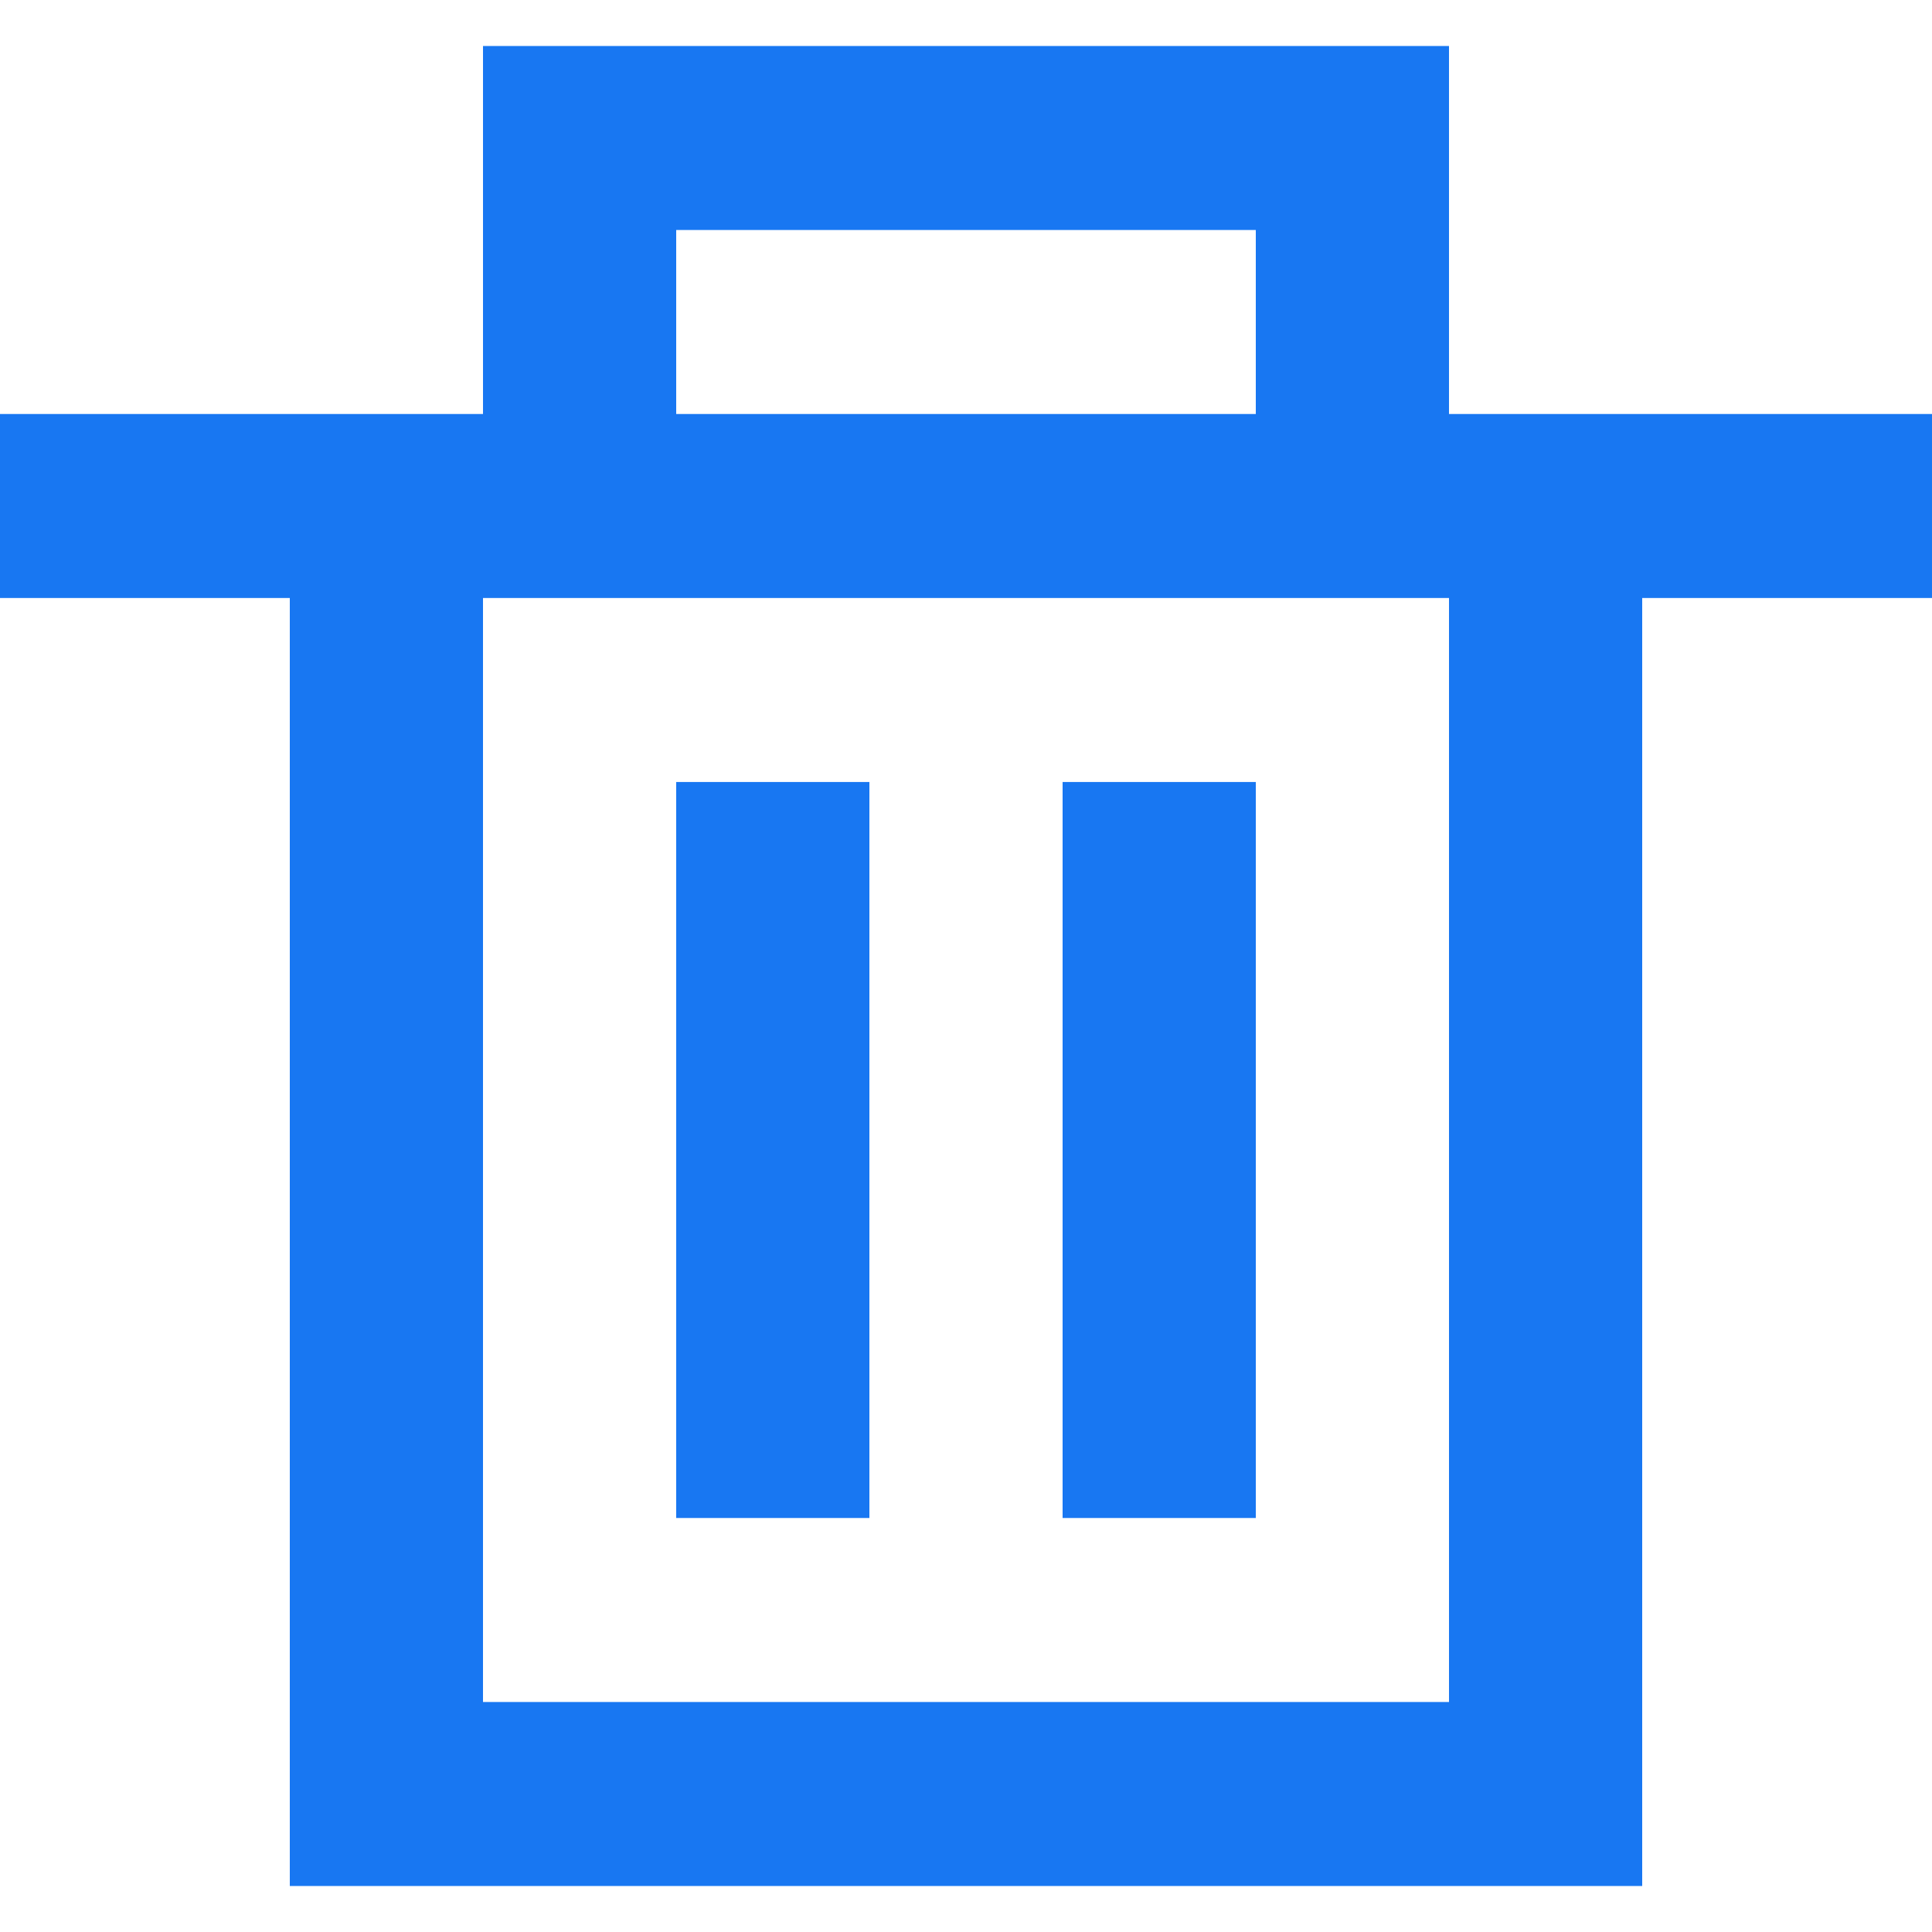
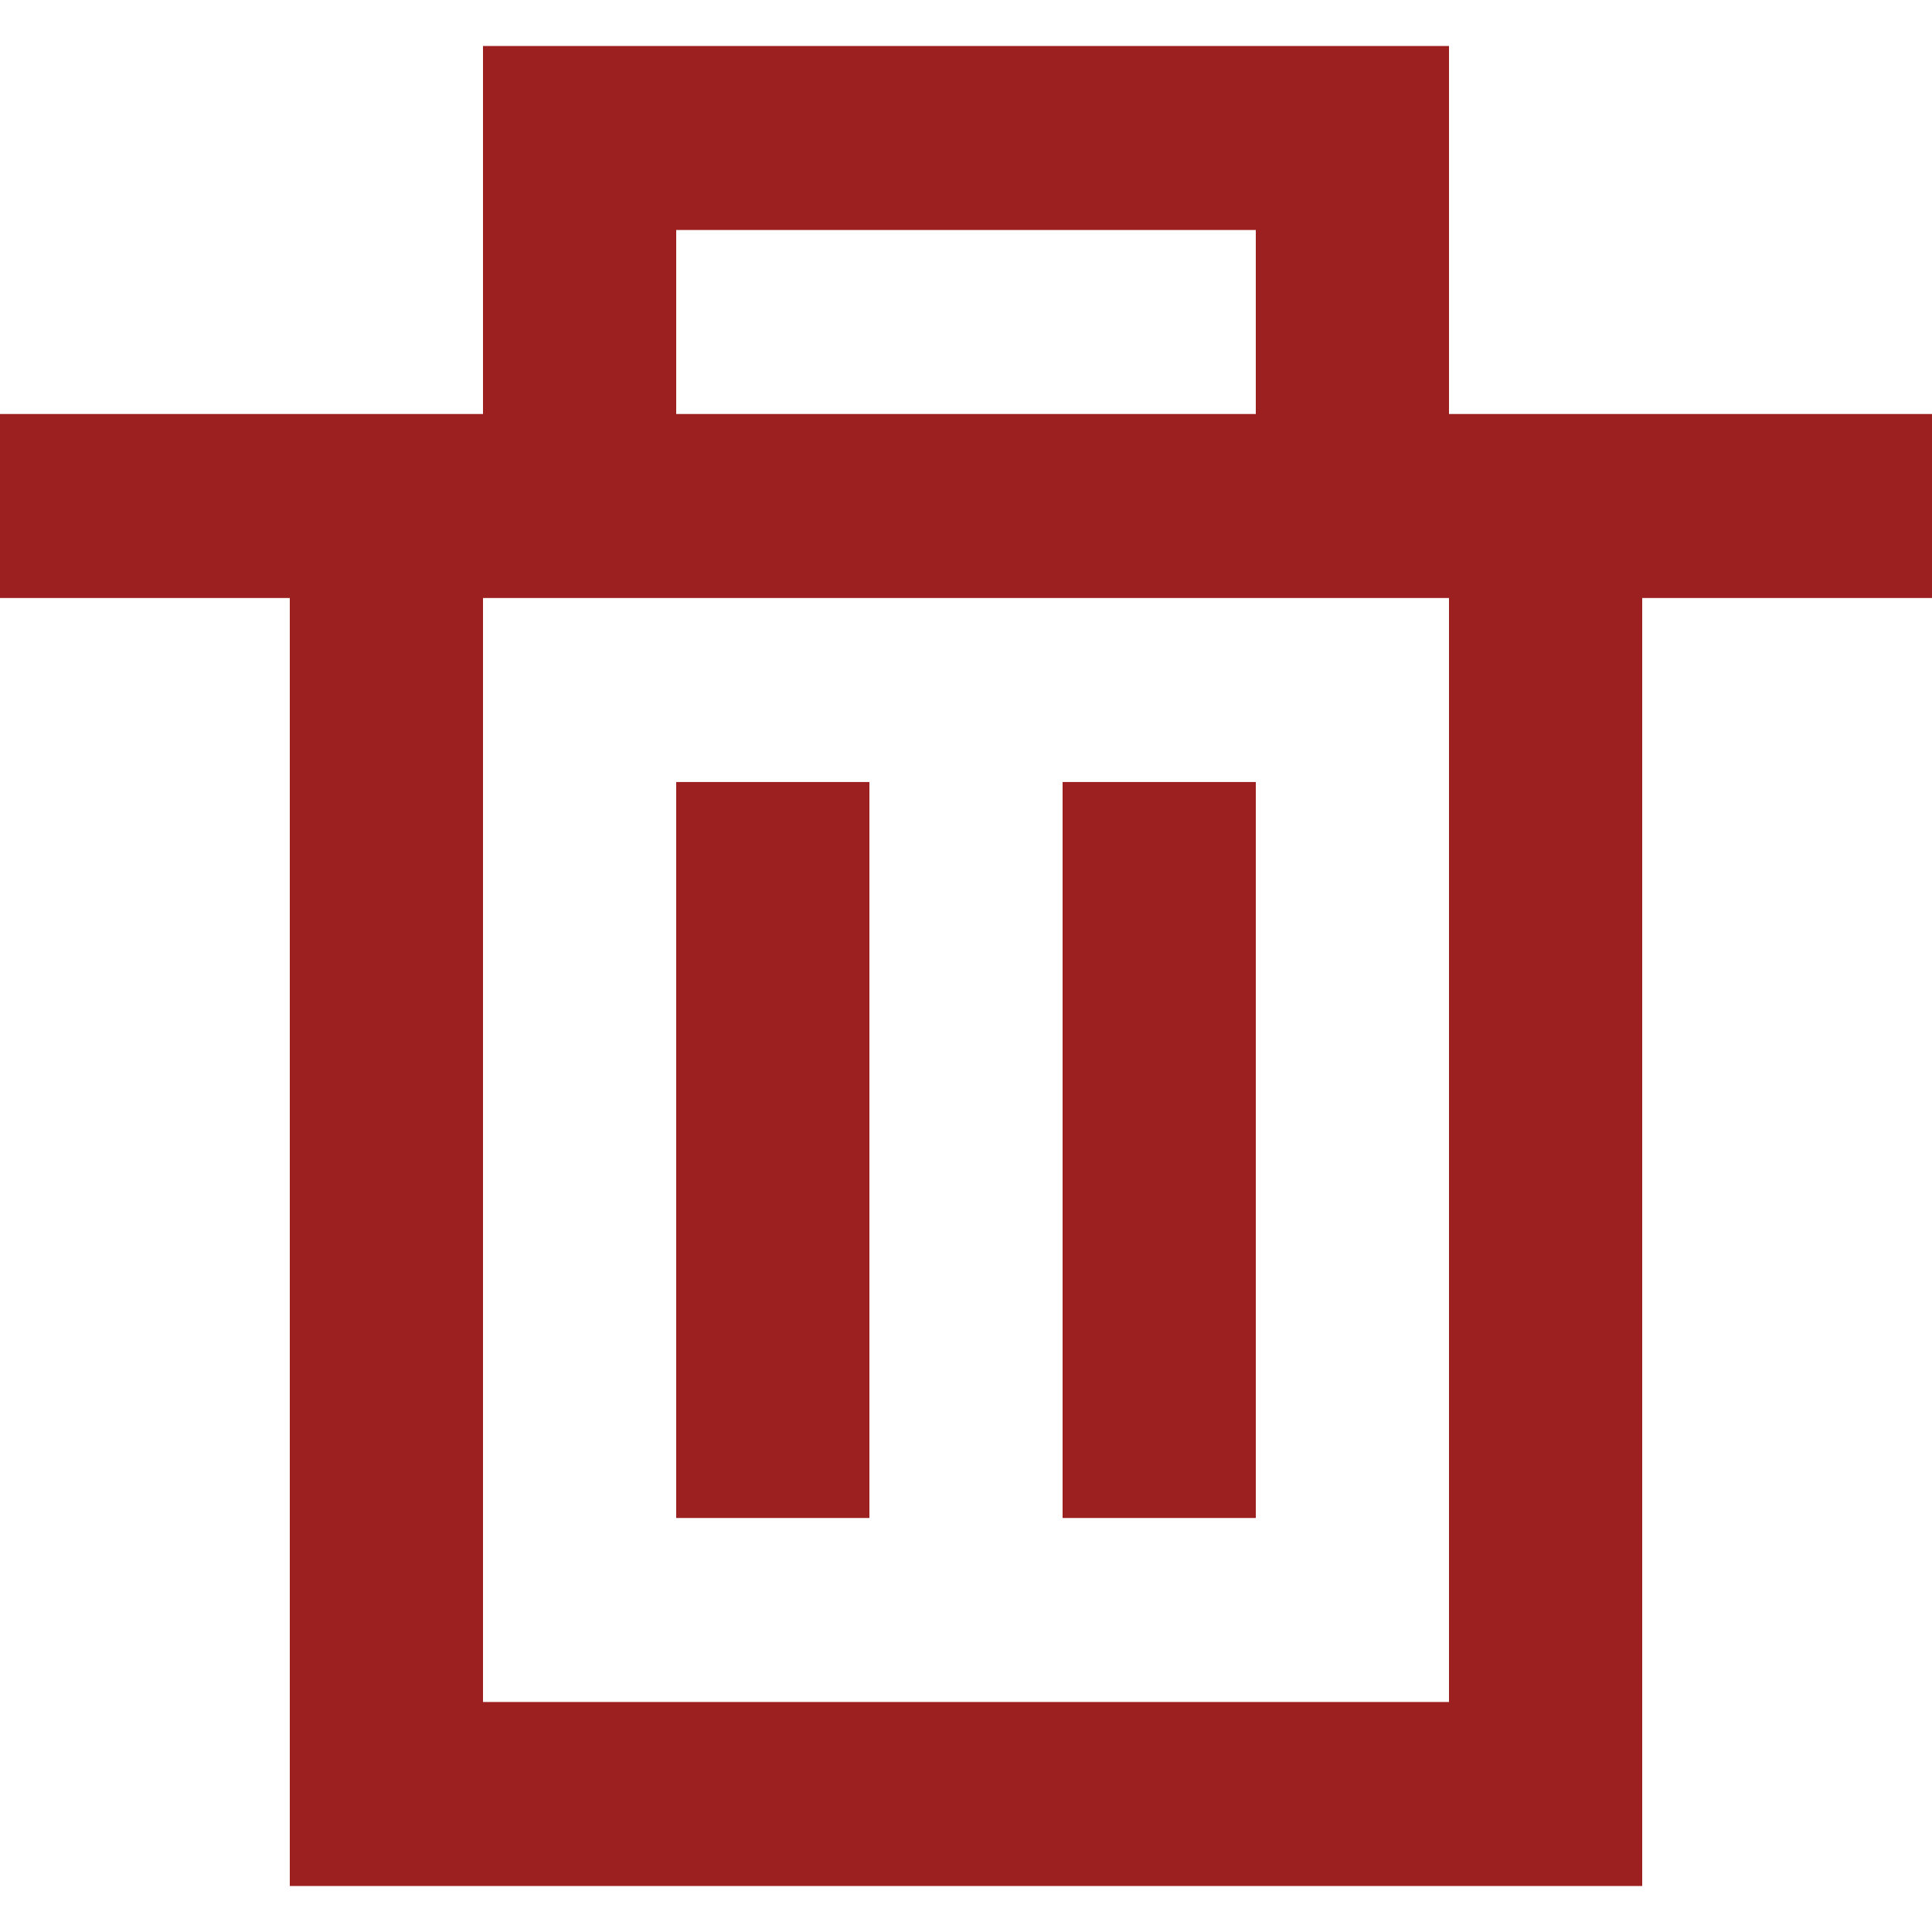
<svg xmlns="http://www.w3.org/2000/svg" width="800px" height="800px" viewBox="0 -0.5 21 21" version="1.1">
  <defs>

</defs>
  <g id="Page-1" stroke="none" stroke-width="1" fill="none" fill-rule="evenodd">
-     <g id="Dribbble-Light-Preview" transform="translate(-179, -360)" fill="#1877F2">
+     <g id="Dribbble-Light-Preview" transform="translate(-179, -360)" fill="#9C2020">
      <g id="icons" transform="translate(56, 160)">
        <path d="M130.35,216 L132.45,216 L132.45,208 L130.35,208 L130.35,216 Z M134.55,216 L136.65,216 L136.65,208 L134.55,208 L134.55,216 Z M128.25,218 L138.75,218 L138.75,206 L128.25,206 L128.25,218 Z M130.35,204 L136.65,204 L136.65,202 L130.35,202 L130.35,204 Z M138.75,204 L138.75,200 L128.25,200 L128.25,204 L123,204 L123,206 L126.15,206 L126.15,220 L140.85,220 L140.85,206 L144,206 L144,204 L138.75,204 Z" id="delete-[#1487]">

</path>
      </g>
    </g>
  </g>
</svg>
